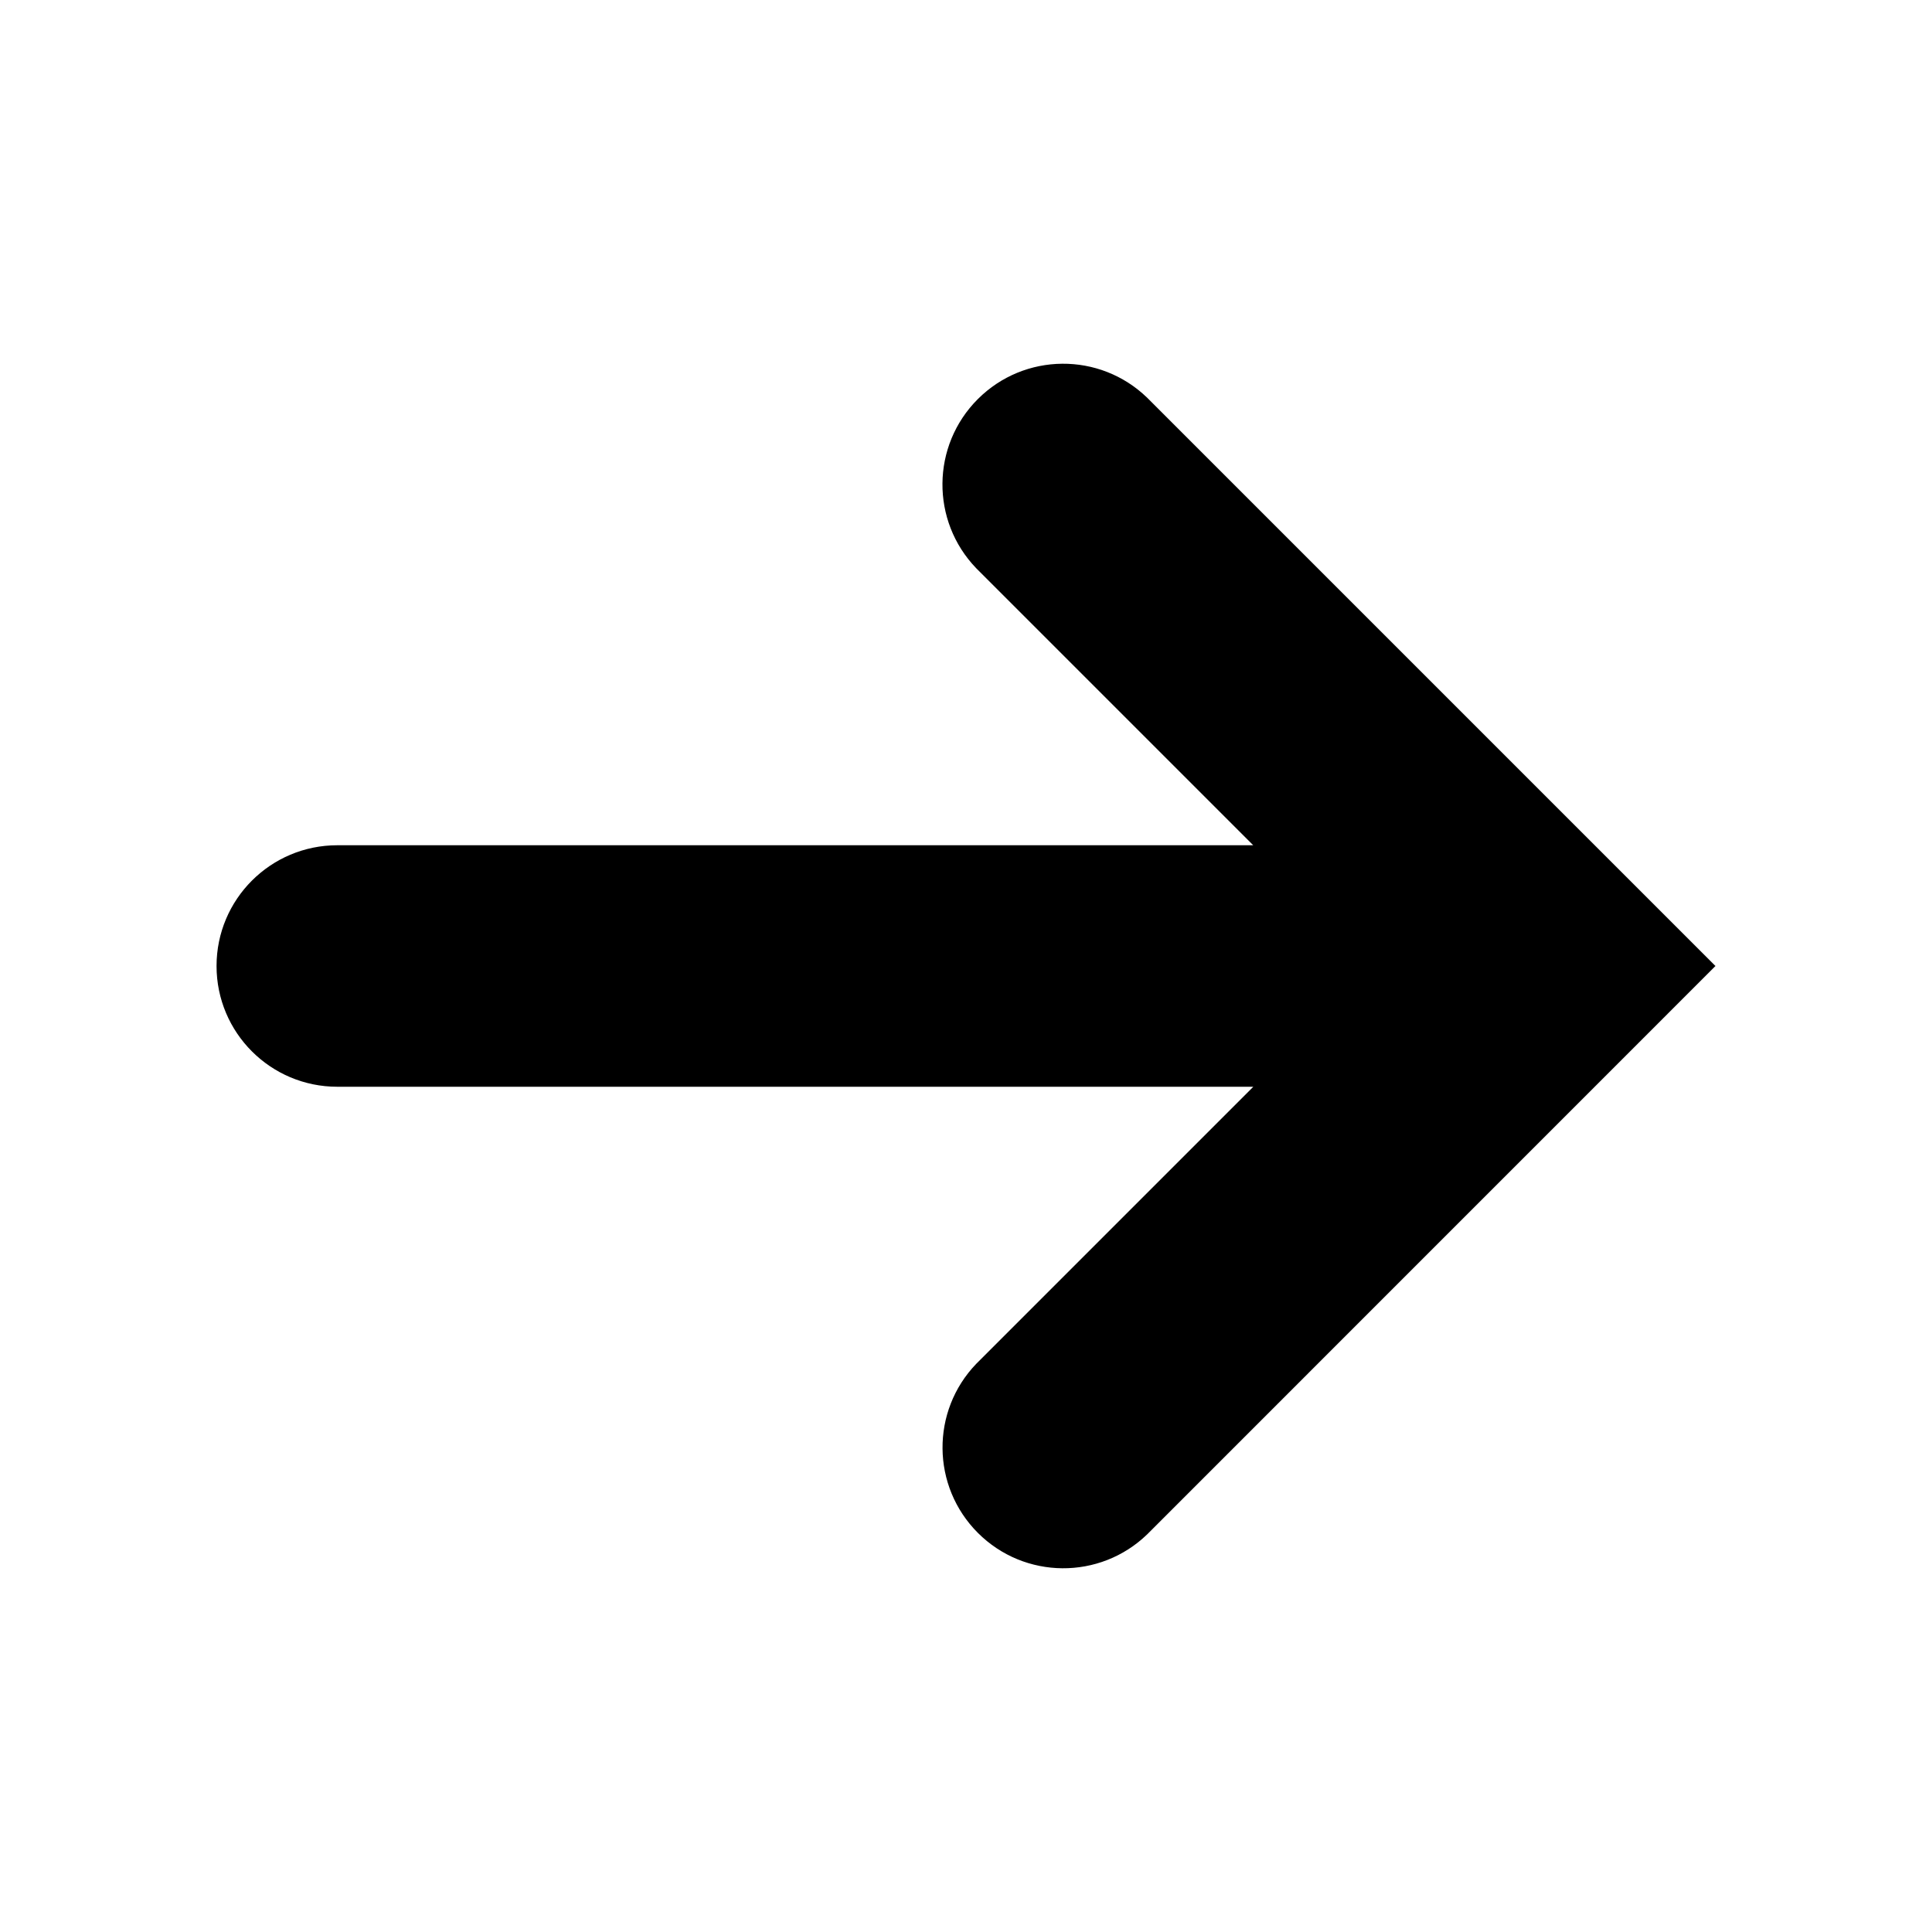
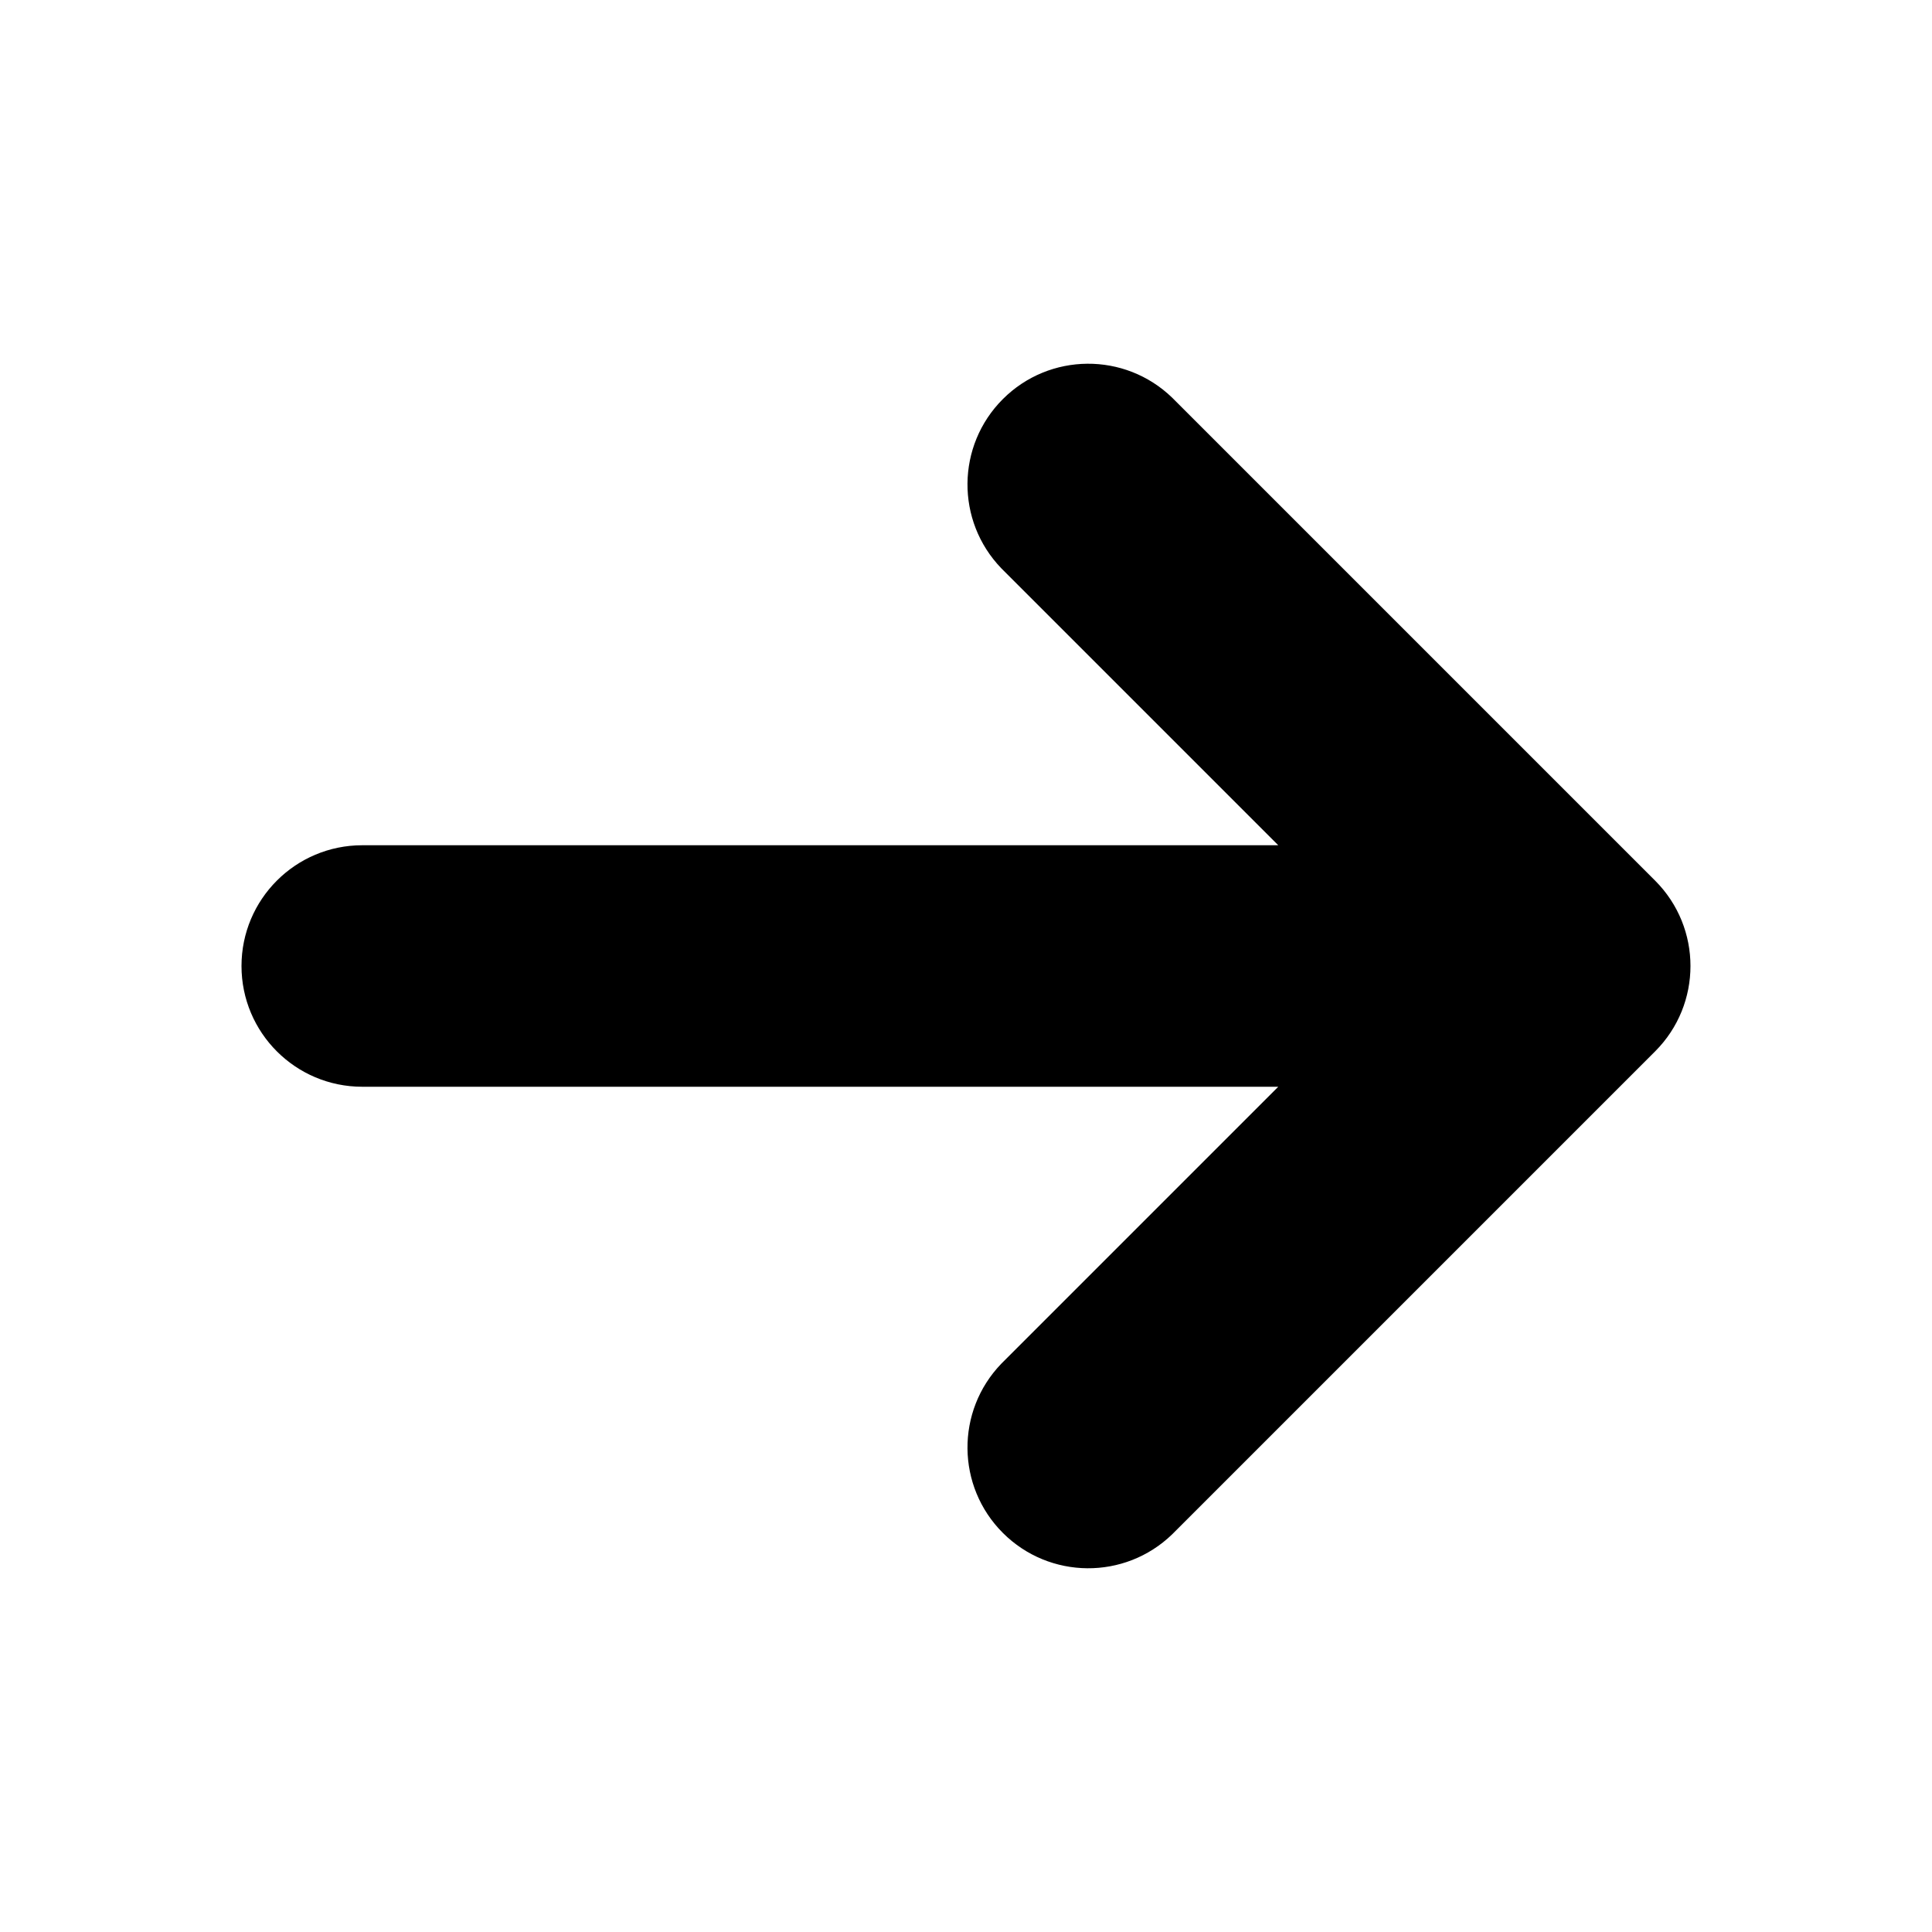
<svg xmlns="http://www.w3.org/2000/svg" viewBox="0 0 24 24">
-   <path d="M2.69 12a1.5 1.5 0 0 0 1.5 1.5h11.379l-3.44 3.44a1.5 1.5 0 0 0 2.122 2.12L21.31 12l-7.06-7.06a1.5 1.5 0 0 0-2.122 2.12l3.44 3.44H4.19a1.5 1.5 0 0 0-1.5 1.5z" />
+   <path d="M3 12a1.5 1.5 0 0 0 1.5 1.5h11.379l-3.44 3.44a1.5 1.5 0 0 0 2.122 2.12l6-6a1.5 1.5 0 0 0 0-2.12l-6-6a1.5 1.5 0 0 0-2.122 2.12l3.44 3.44H4.5A1.5 1.5 0 0 0 3 12z" clip-rule="evenodd" />
</svg>
